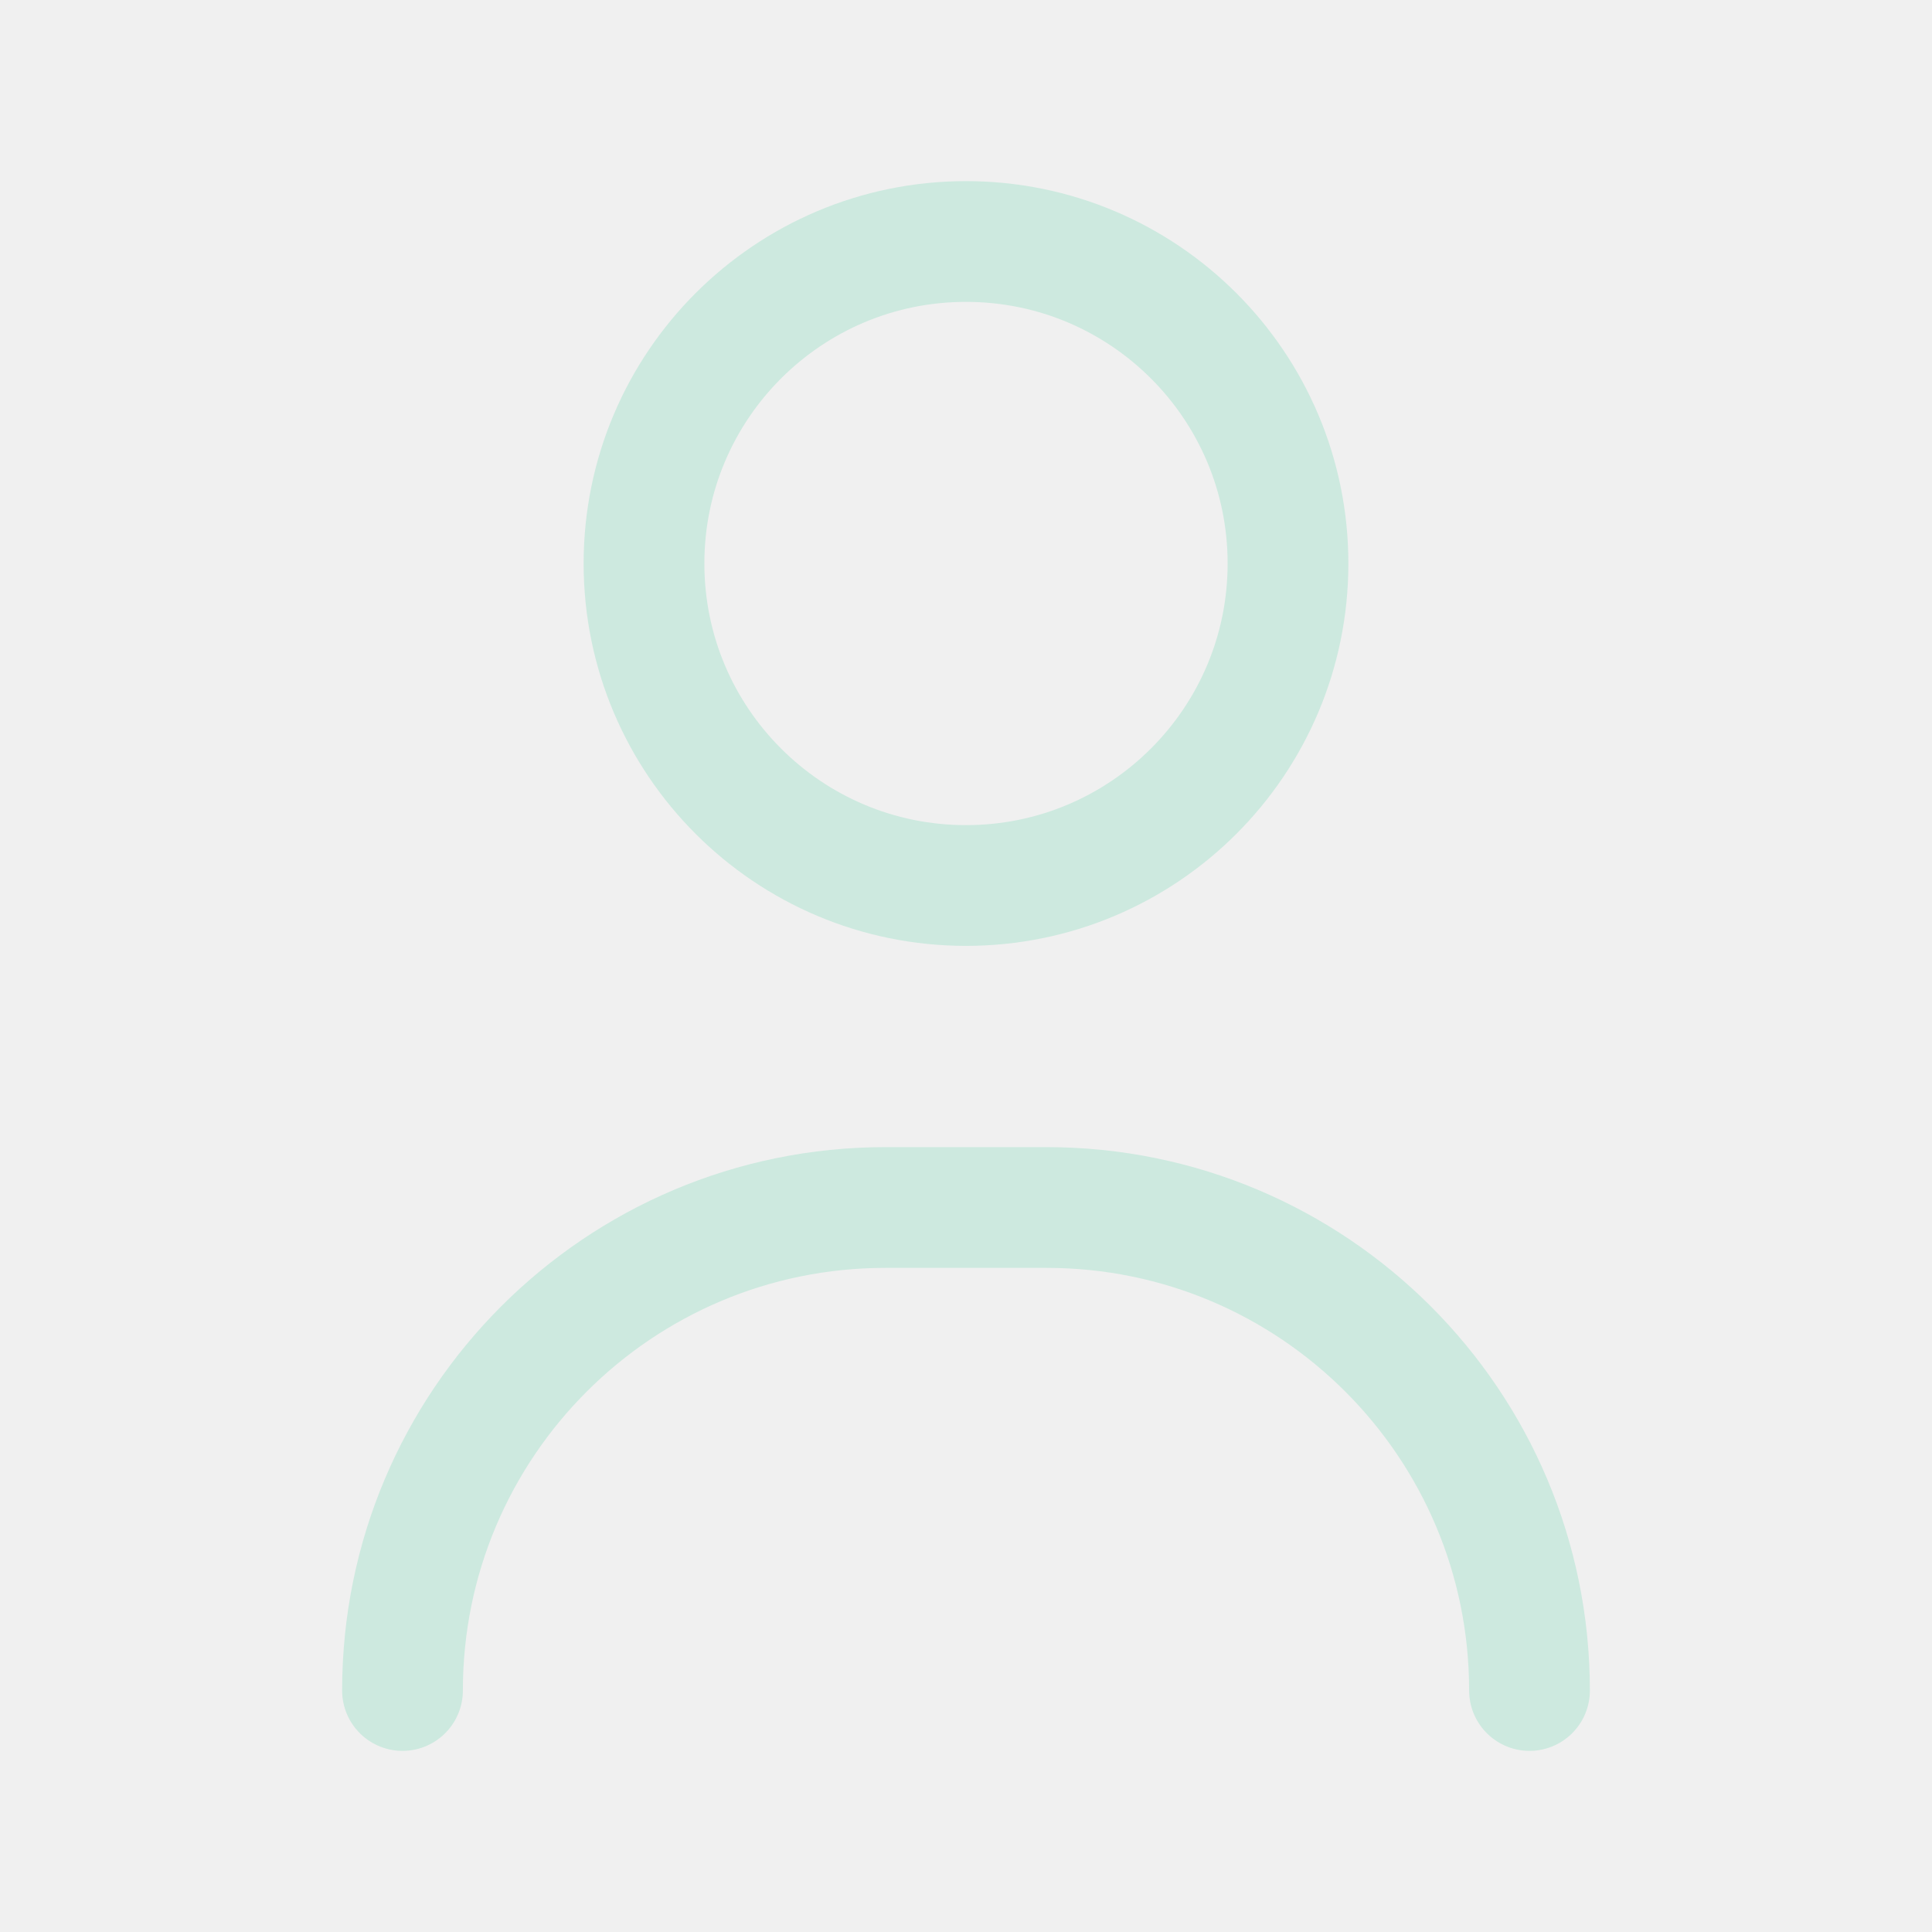
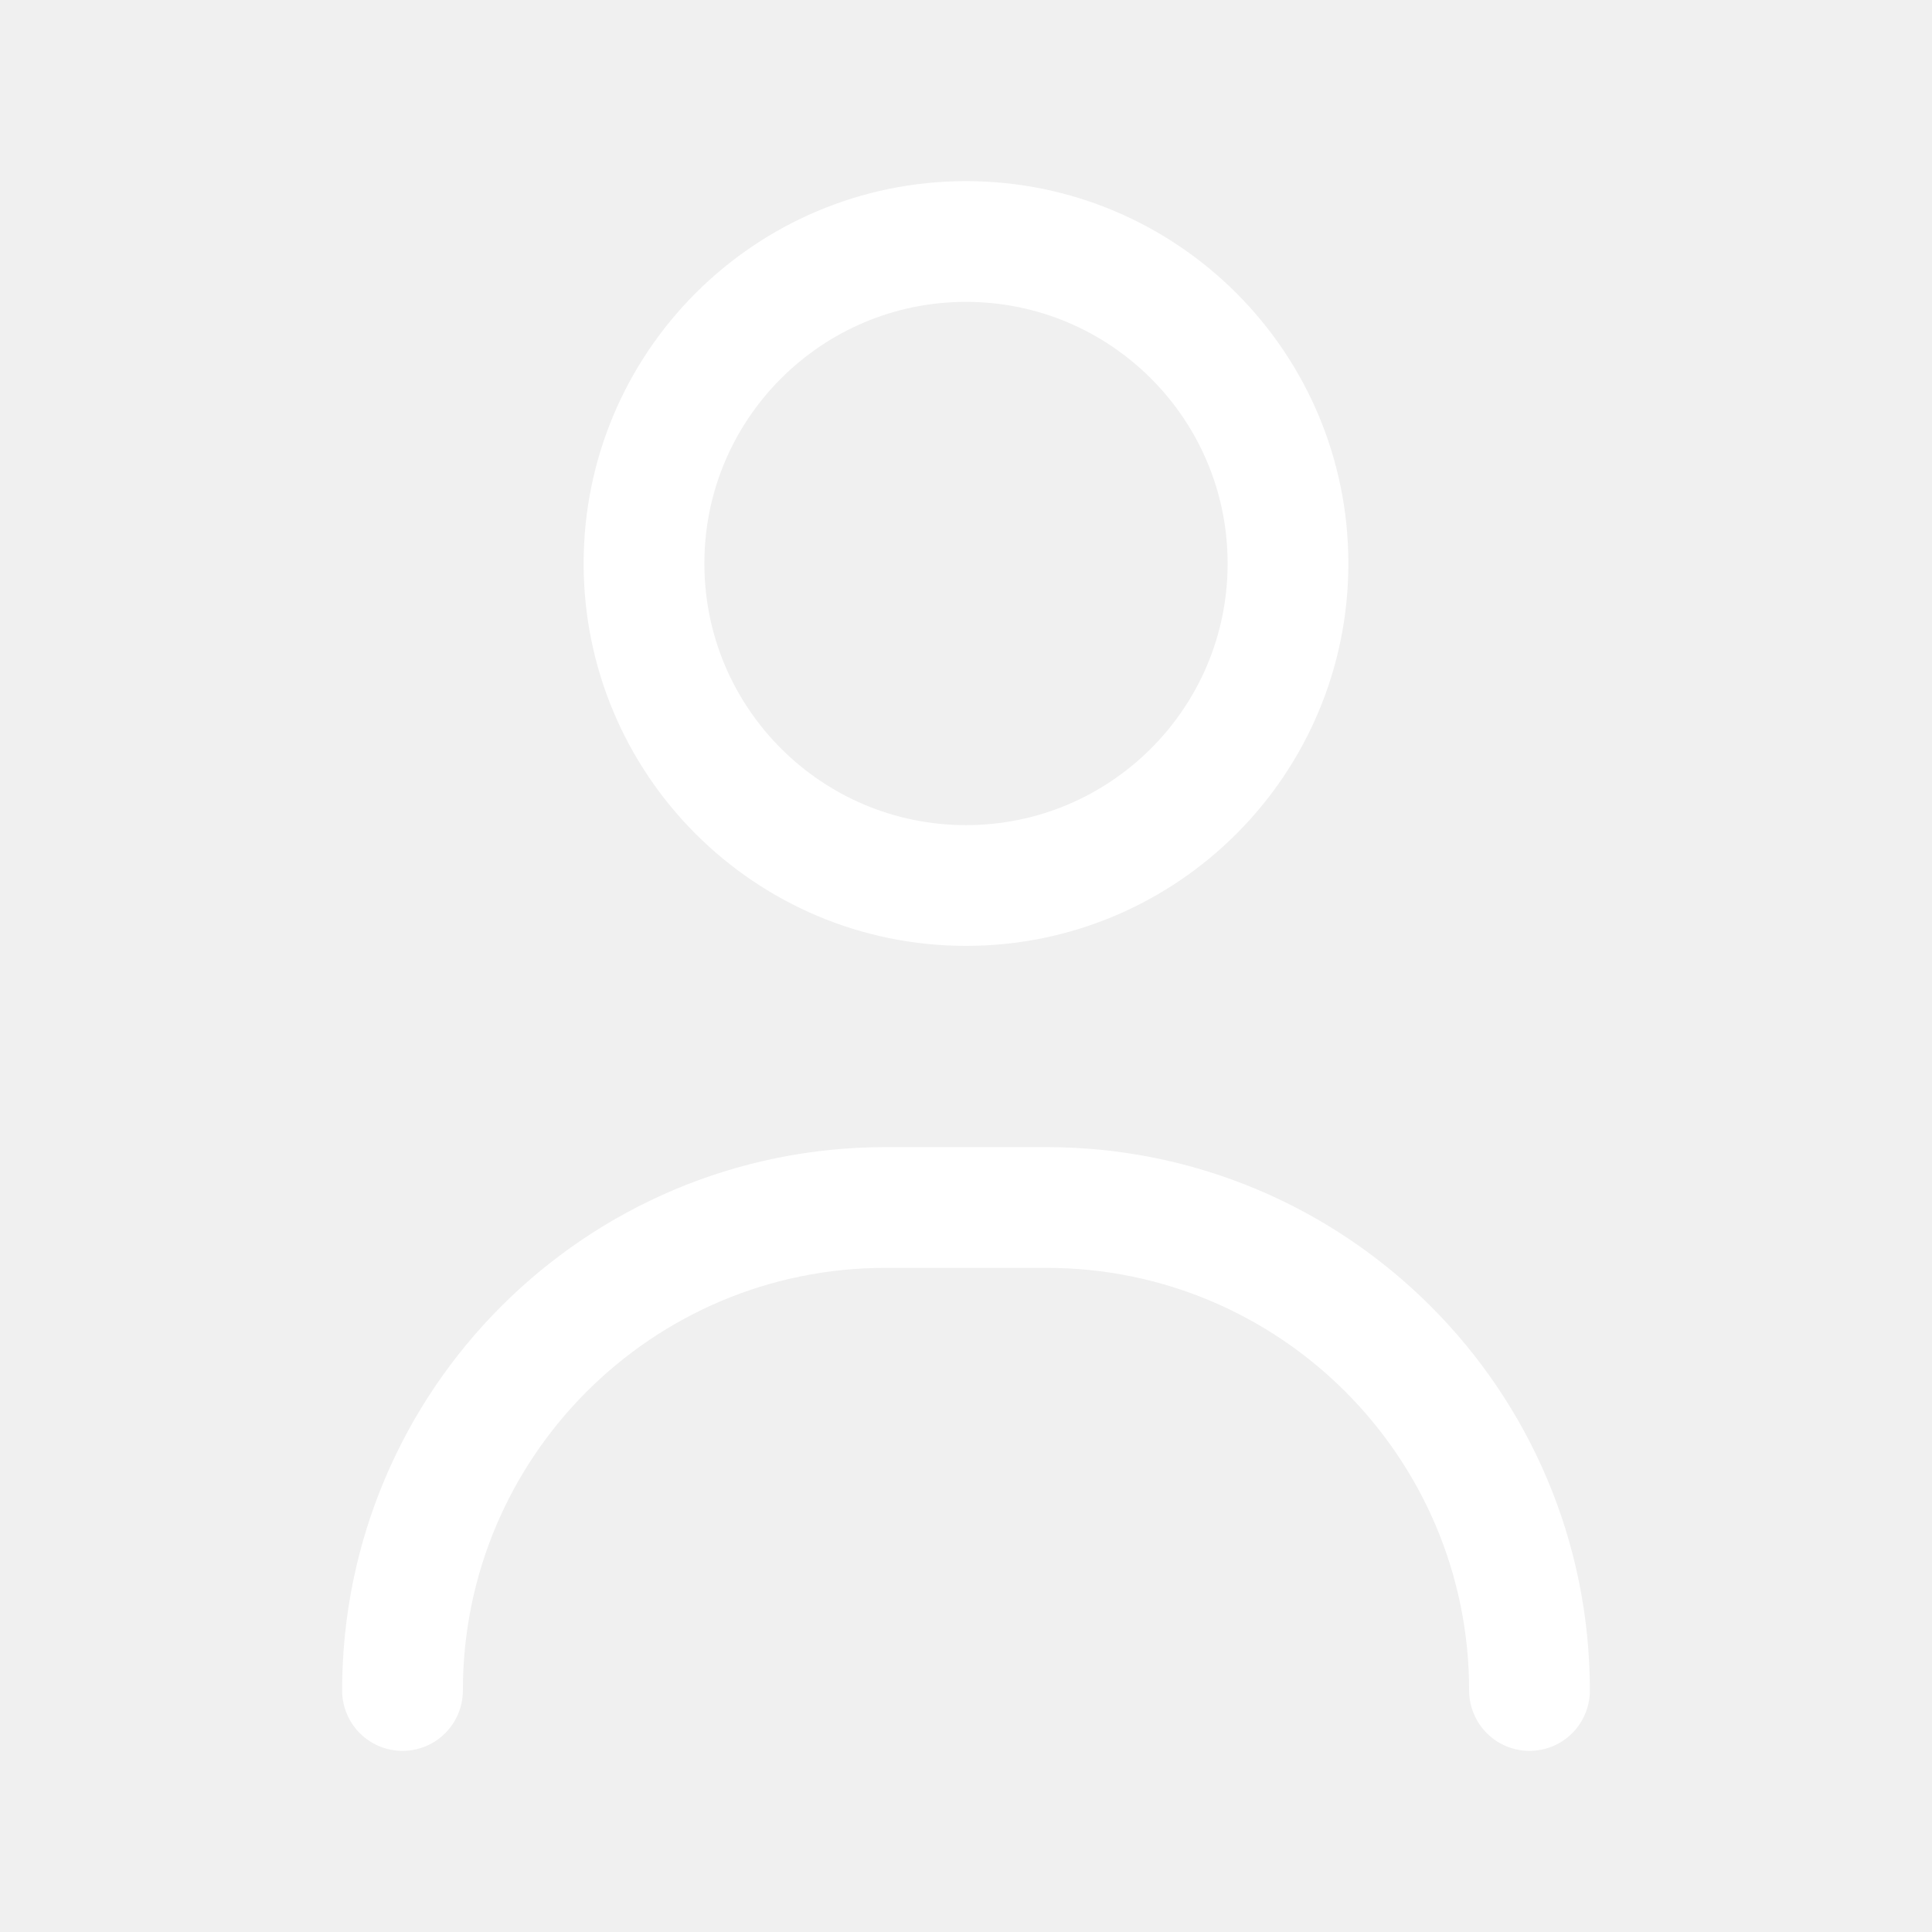
<svg xmlns="http://www.w3.org/2000/svg" width="24" height="24" viewBox="0 0 24 24" fill="none">
-   <path d="M19 21C19 17.686 16.314 15 13 15H11C7.686 15 5 17.686 5 21M16 7C16 9.209 14.209 11 12 11C9.791 11 8 9.209 8 7C8 4.791 9.791 3 12 3C14.209 3 16 4.791 16 7Z" stroke="#CDE9DF" stroke-width="1.5" stroke-linecap="round" stroke-linejoin="round" />
+   <path d="M19 21C19 17.686 16.314 15 13 15H11C7.686 15 5 17.686 5 21M16 7C16 9.209 14.209 11 12 11C9.791 11 8 9.209 8 7C8 4.791 9.791 3 12 3C14.209 3 16 4.791 16 7Z" stroke="#fff" stroke-width="1.5" stroke-linecap="round" stroke-linejoin="round" />
</svg>
